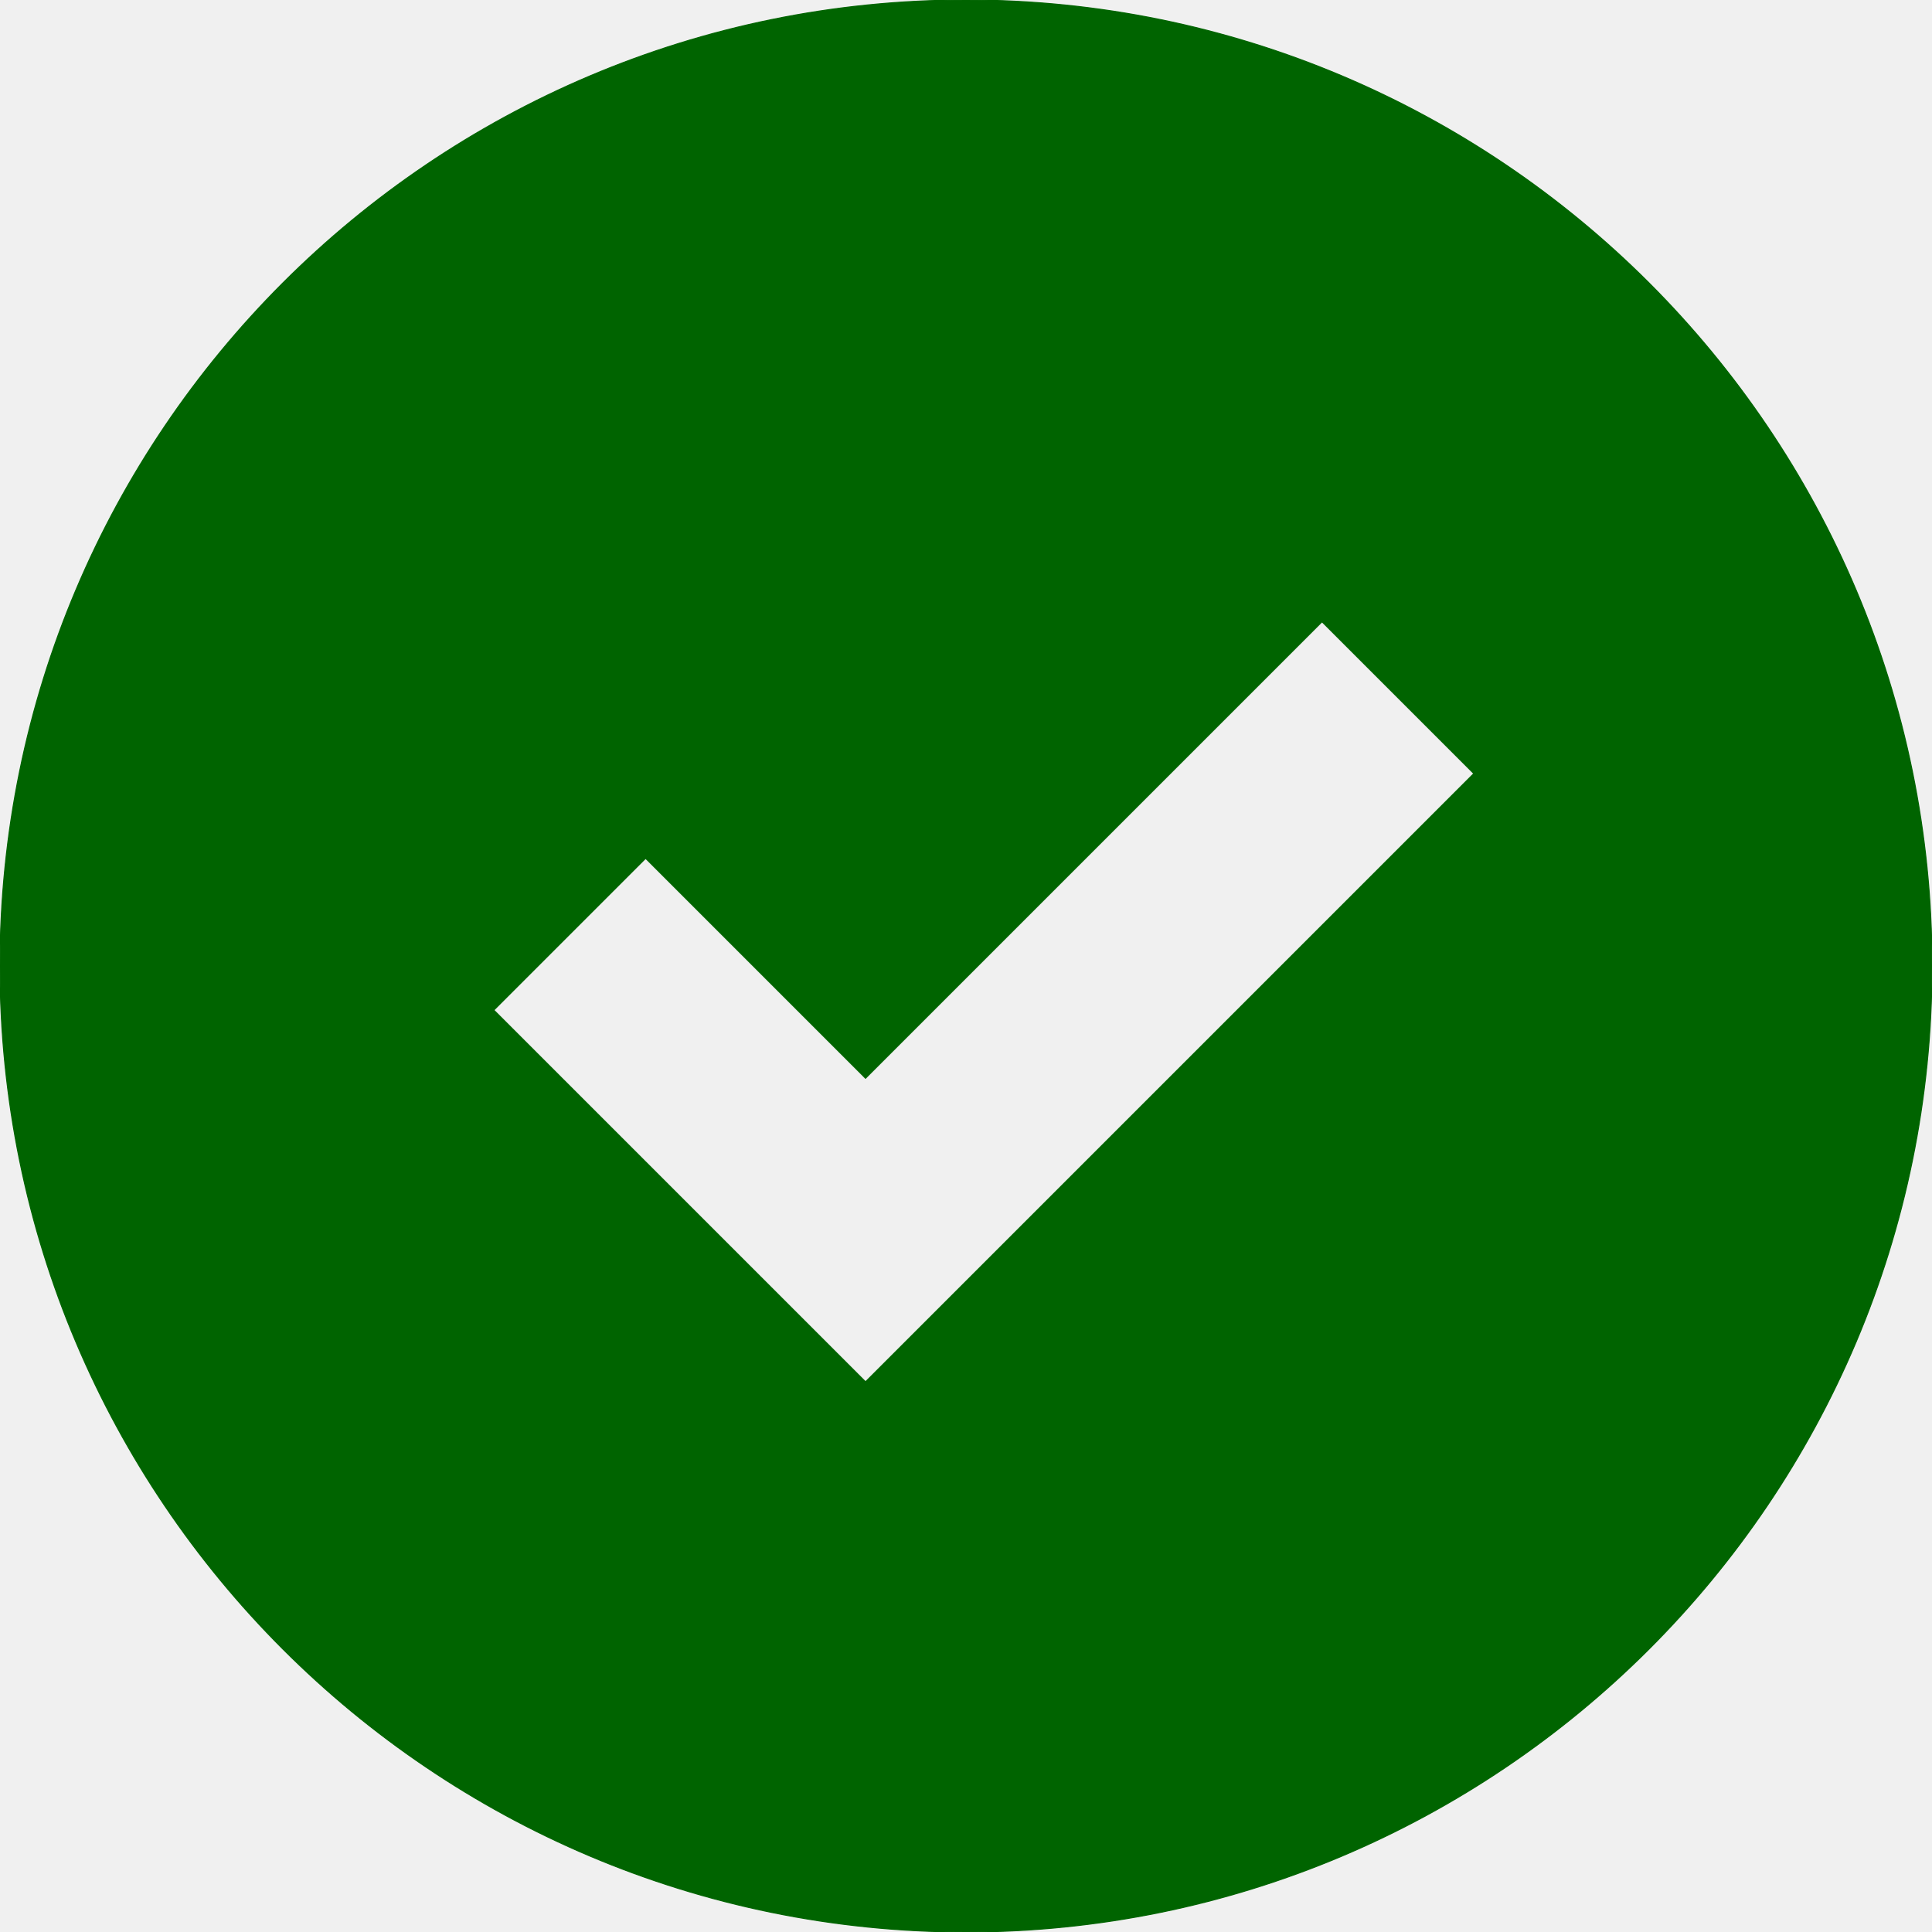
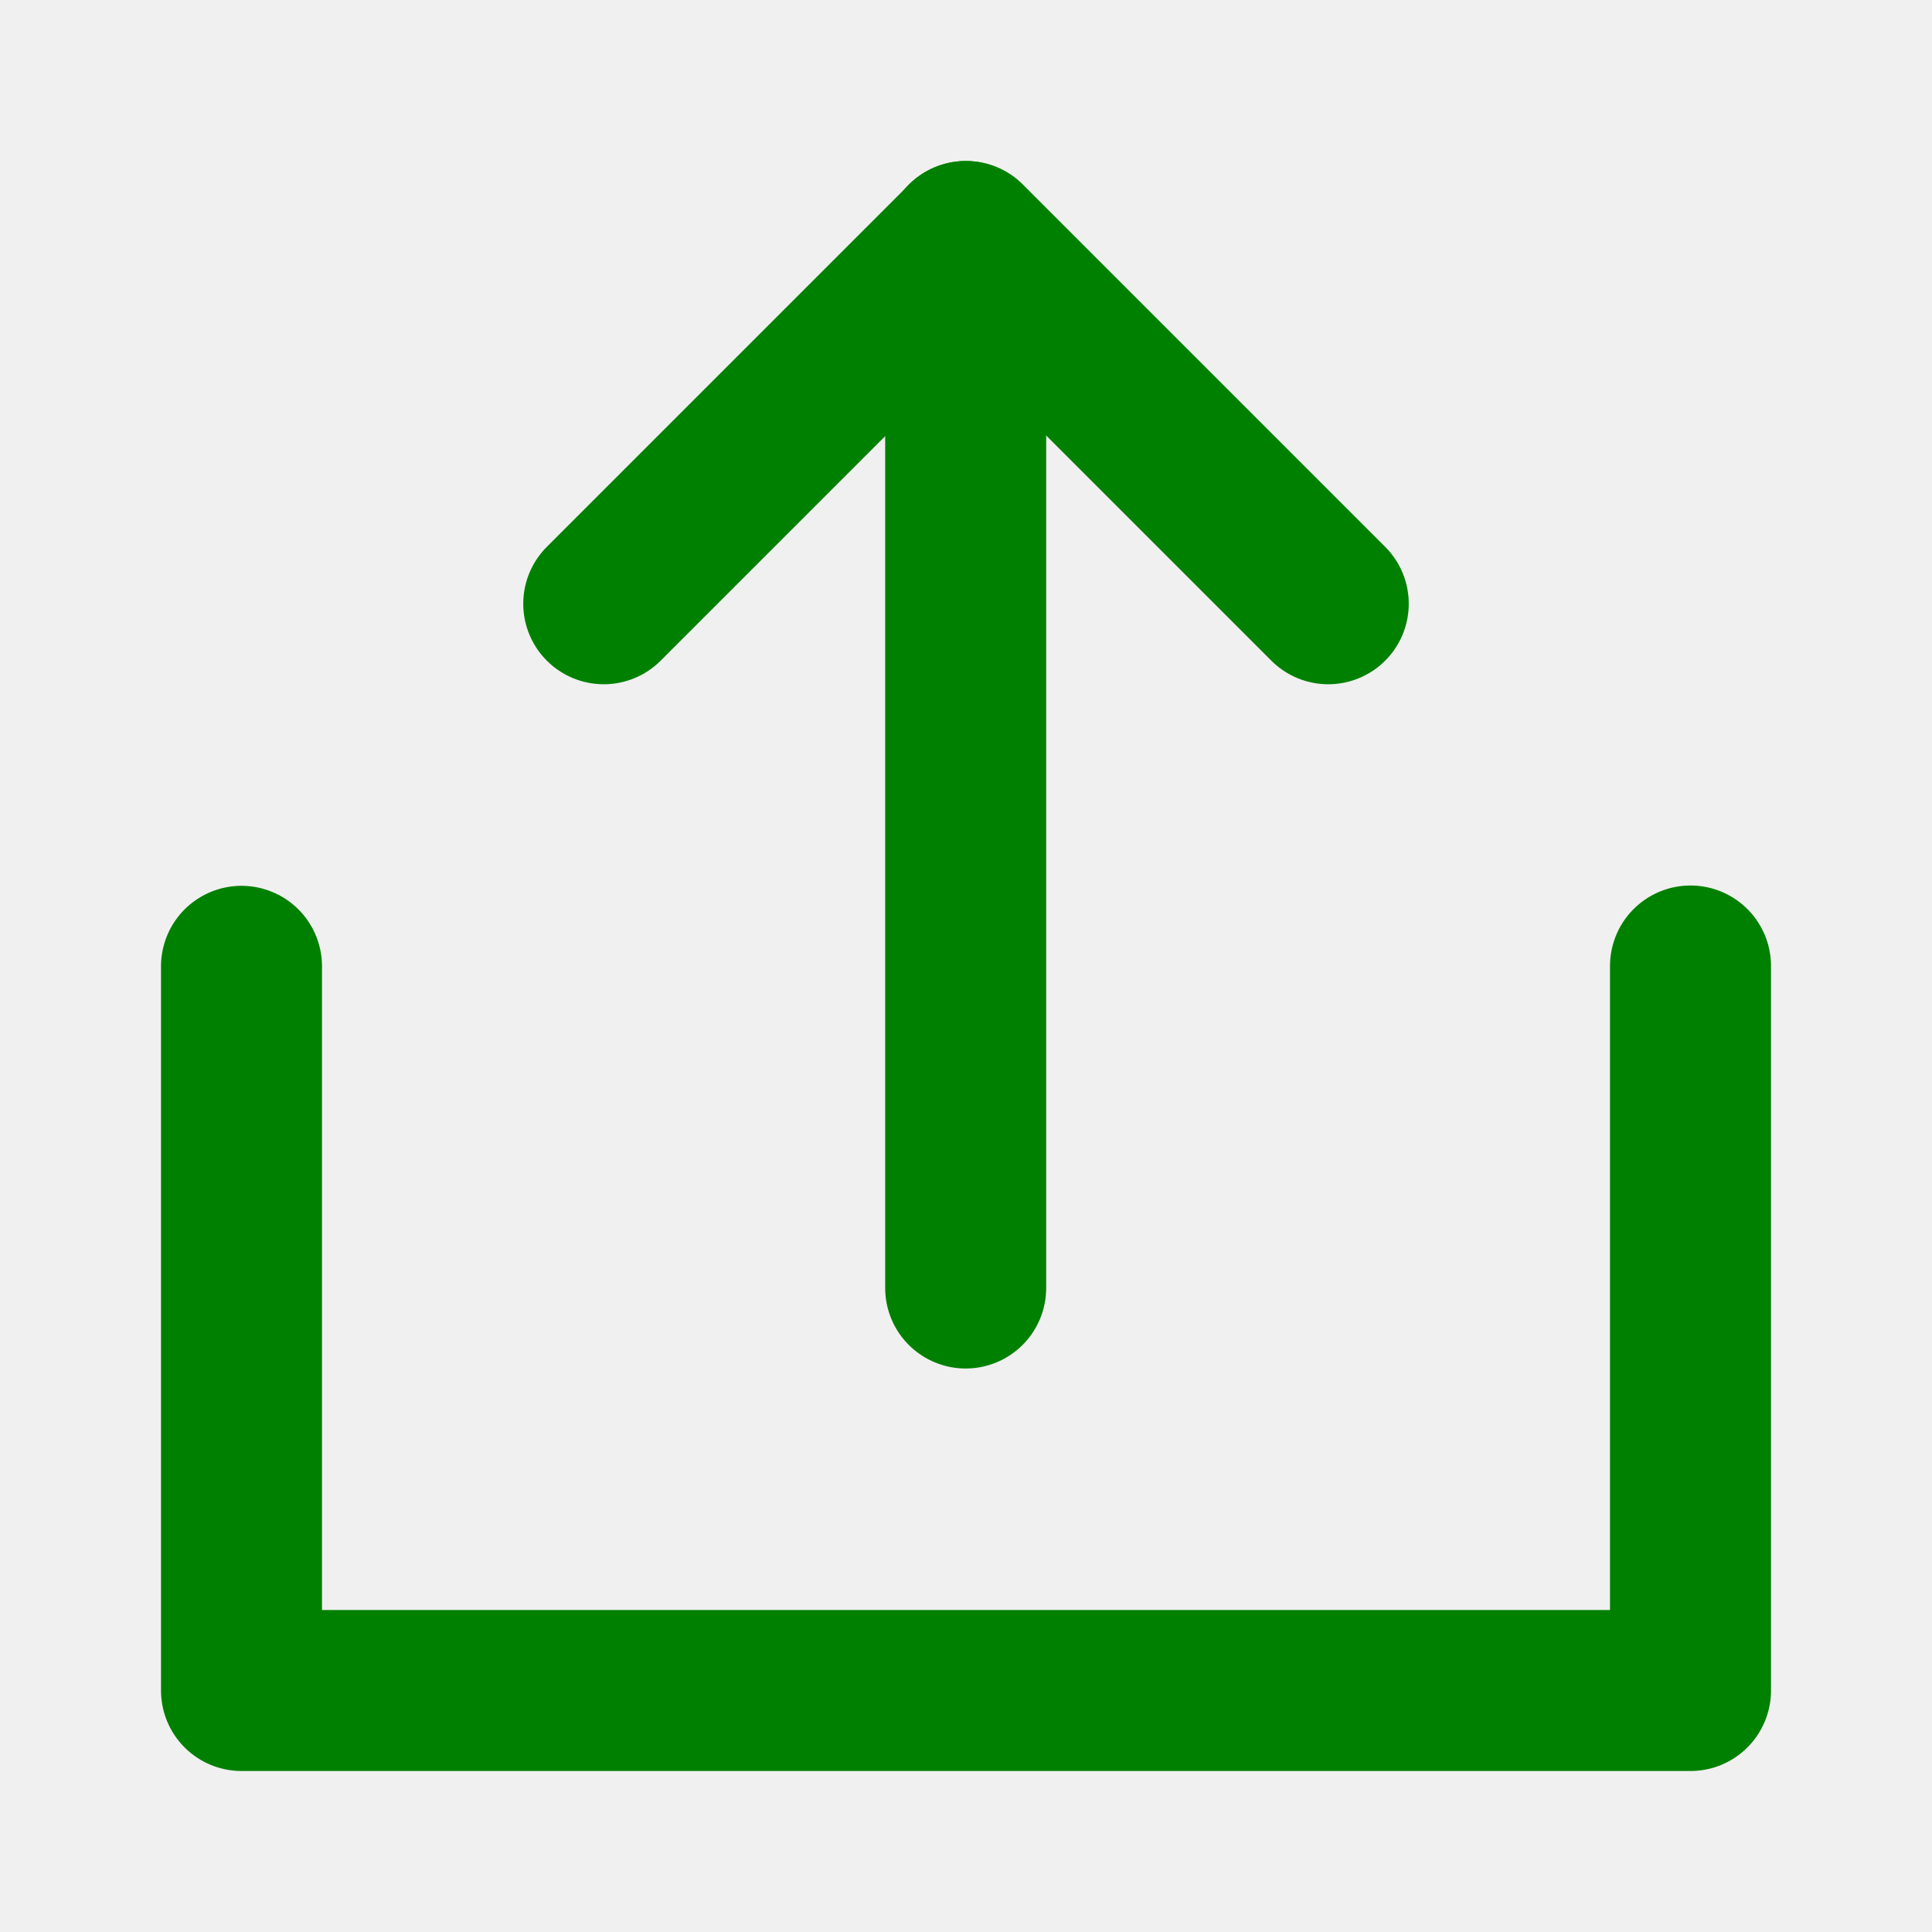
- <svg xmlns="http://www.w3.org/2000/svg" fill="#006400" width="800px" height="800px" viewBox="0 0 1920 1920" stroke="#006400">
-   <g id="SVGRepo_bgCarrier" stroke-width="0" />
-   <g id="SVGRepo_tracerCarrier" stroke-linecap="round" stroke-linejoin="round" />
-   <g id="SVGRepo_iconCarrier">
-     <path d="M860.16 1373.227 490.773 1003.84 641.6 853.013l218.56 218.56 453.653-453.653 150.827 150.827-604.48 604.48ZM960 0C429.76 0 0 429.76 0 960s429.76 960 960 960c530.133 0 960-429.76 960-960S1490.133 0 960 0Z" fill-rule="#006400" />
+ <svg xmlns="http://www.w3.org/2000/svg" fill="none" height="48" viewBox="0 0 48 48" width="48">
+   <mask id="a" height="48" maskUnits="userSpaceOnUse" width="48" x="0" y="0">
+     <path d="m0 0h48v48h-48z" fill="#fff" />
+   </mask>
+   <path d="m0 0h48v48h-48z" fill="#fff" fill-opacity=".01" />
+   <g mask="url(#a)" stroke="green" stroke-linecap="round" stroke-linejoin="round" stroke-width="4">
+     <path d="m6 24.008v17.992h36v-18" />
+     <path d="m33 15-9-9-9 9" />
+     <path d="m23.992 32v-26" />
  </g>
</svg>
